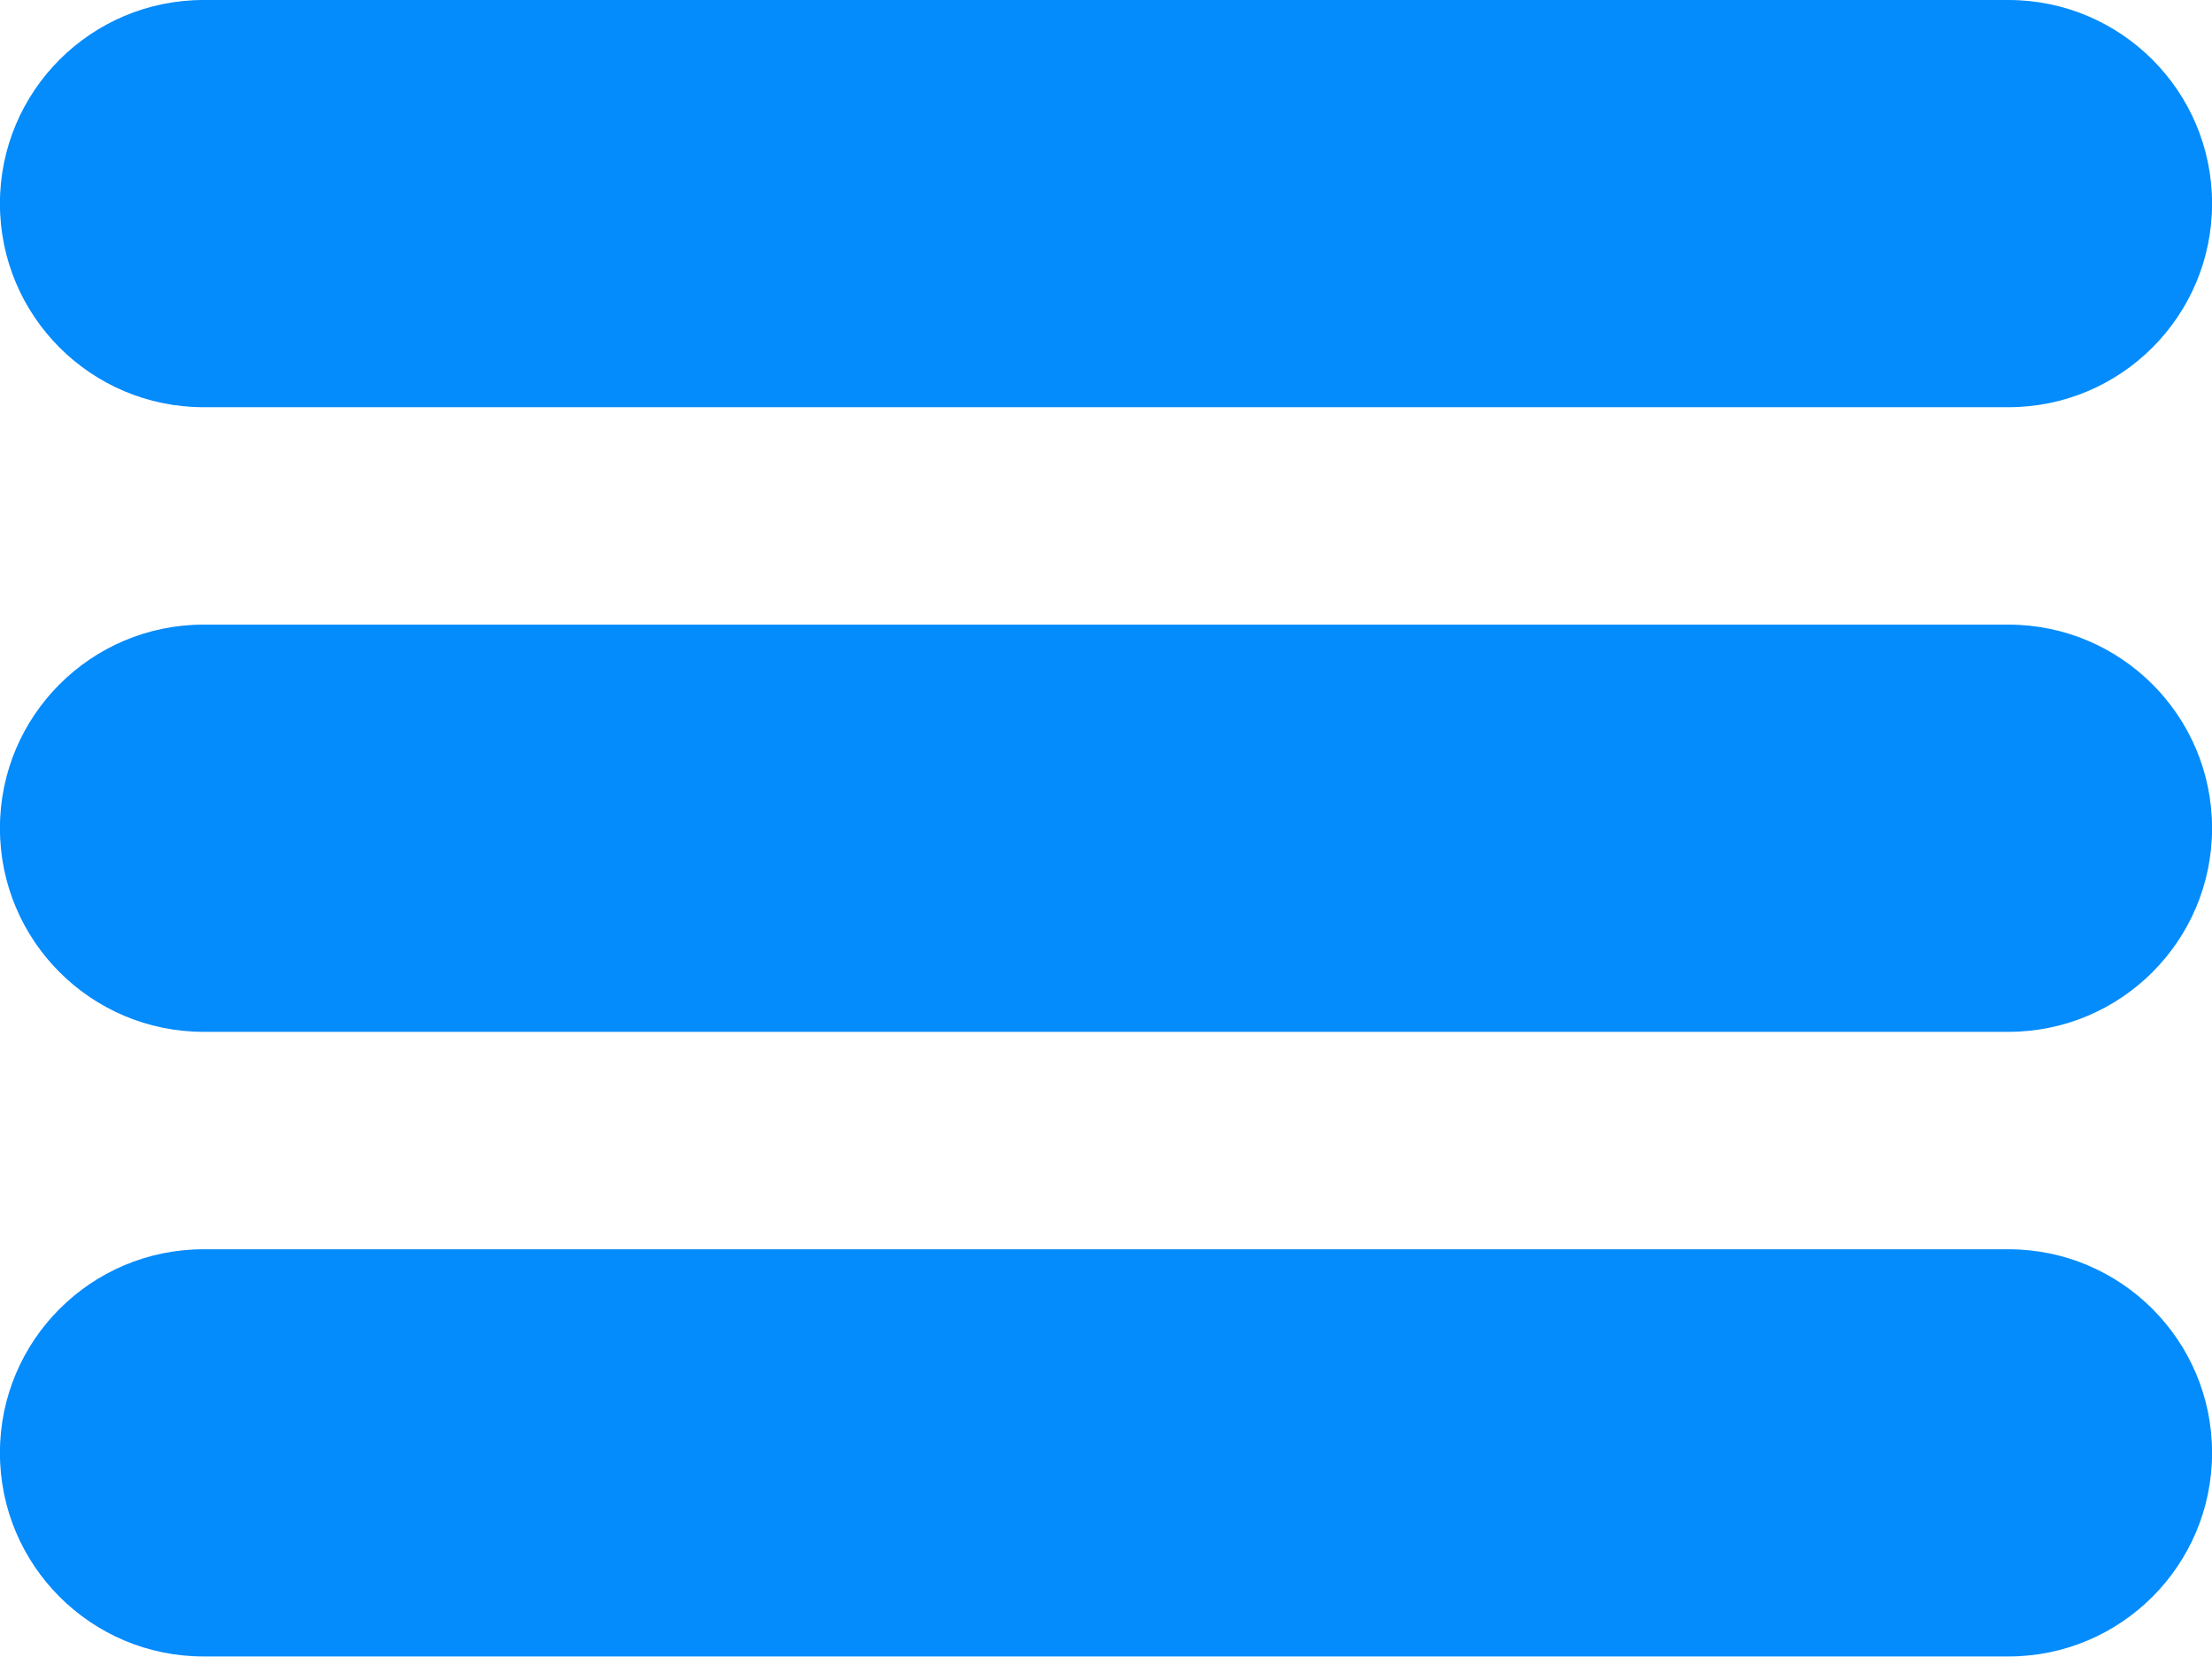
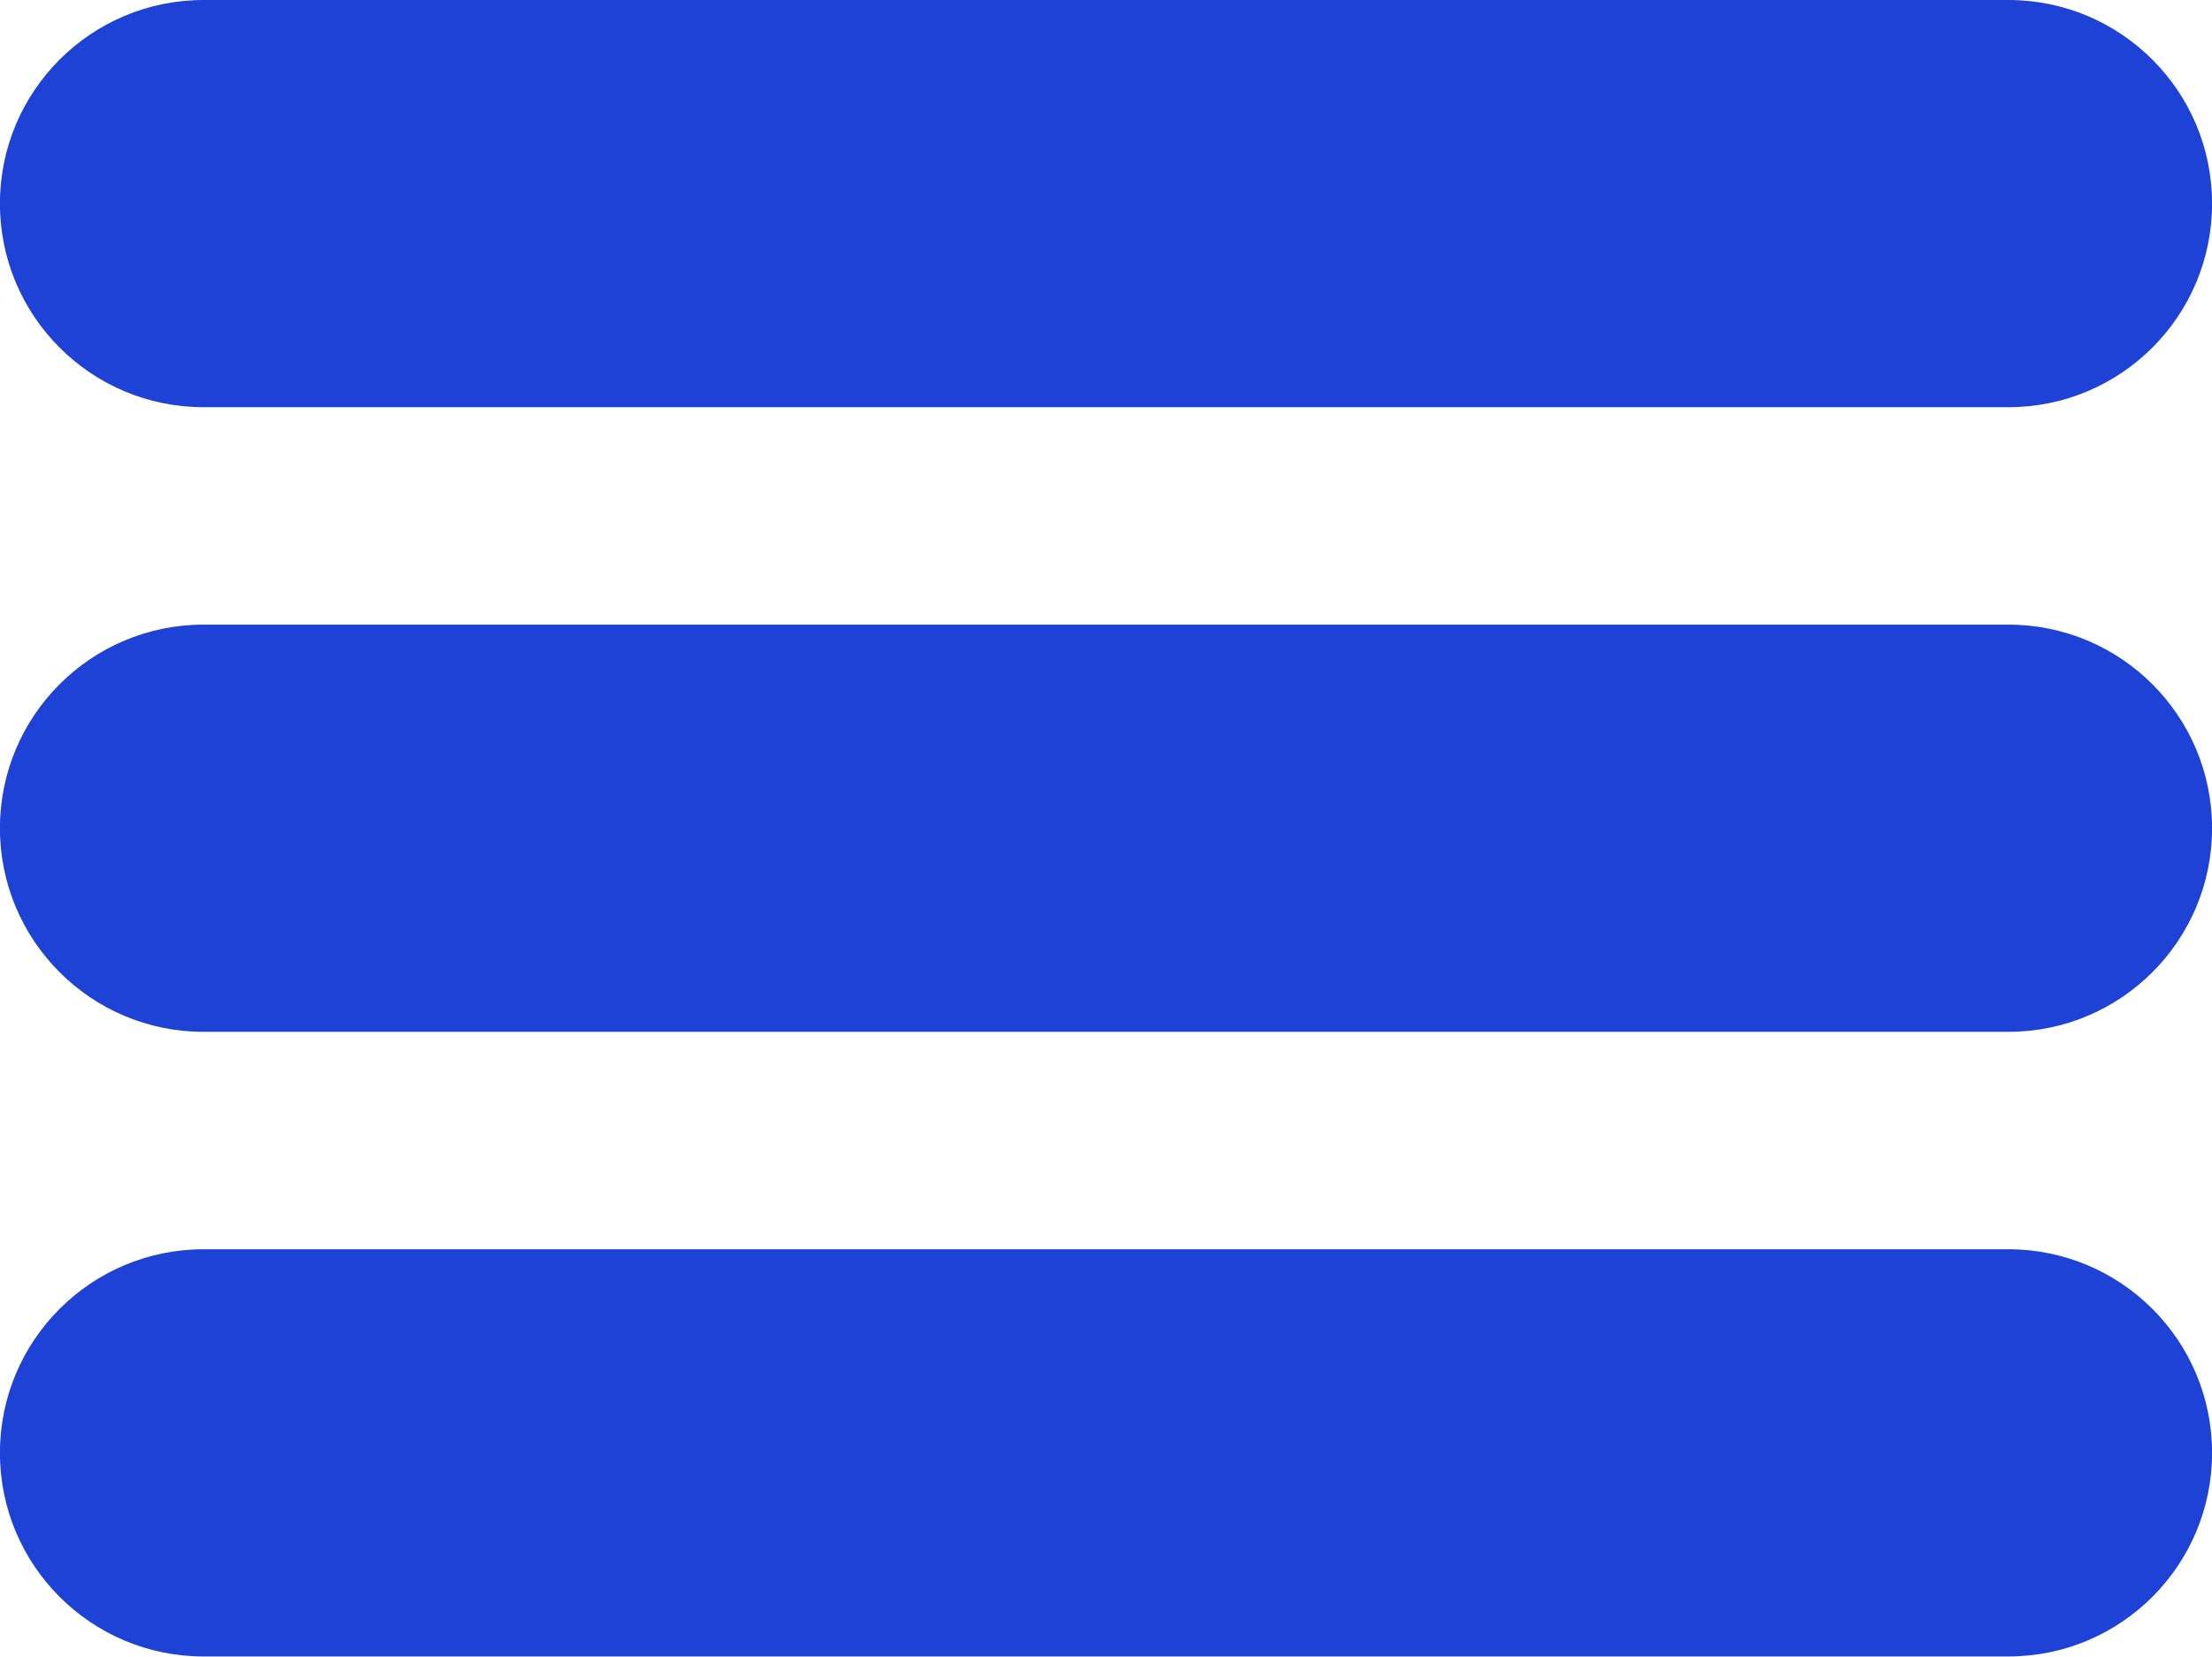
<svg xmlns="http://www.w3.org/2000/svg" width="512" height="383.466" viewBox="0 0 512 383.466">
  <g transform="translate(-236 -262)">
-     <path d="M464.883,64.267H47.117a47.133,47.133,0,0,0,0,94.266H464.883a47.133,47.133,0,0,0,0-94.266Z" transform="translate(236 197.733)" fill="#048bfc" />
-     <path d="M464.883,208.867H47.117a47.133,47.133,0,0,0,0,94.266H464.883a47.133,47.133,0,0,0,0-94.266Z" transform="translate(236 197.733)" fill="#048bfc" />
-     <path d="M464.883,353.467H47.117a47.133,47.133,0,0,0,0,94.266H464.883a47.133,47.133,0,0,0,0-94.266Z" transform="translate(236 197.733)" fill="#048bfc" />
+     <path d="M464.883,64.267H47.117a47.133,47.133,0,0,0,0,94.266H464.883a47.133,47.133,0,0,0,0-94.266Z" transform="translate(236 197.733)" fill=" #1E42D5" />
+     <path d="M464.883,208.867H47.117a47.133,47.133,0,0,0,0,94.266H464.883a47.133,47.133,0,0,0,0-94.266Z" transform="translate(236 197.733)" fill=" #1E42D5" />
+     <path d="M464.883,353.467H47.117a47.133,47.133,0,0,0,0,94.266H464.883a47.133,47.133,0,0,0,0-94.266Z" transform="translate(236 197.733)" fill=" #1E42D5" />
  </g>
</svg>
